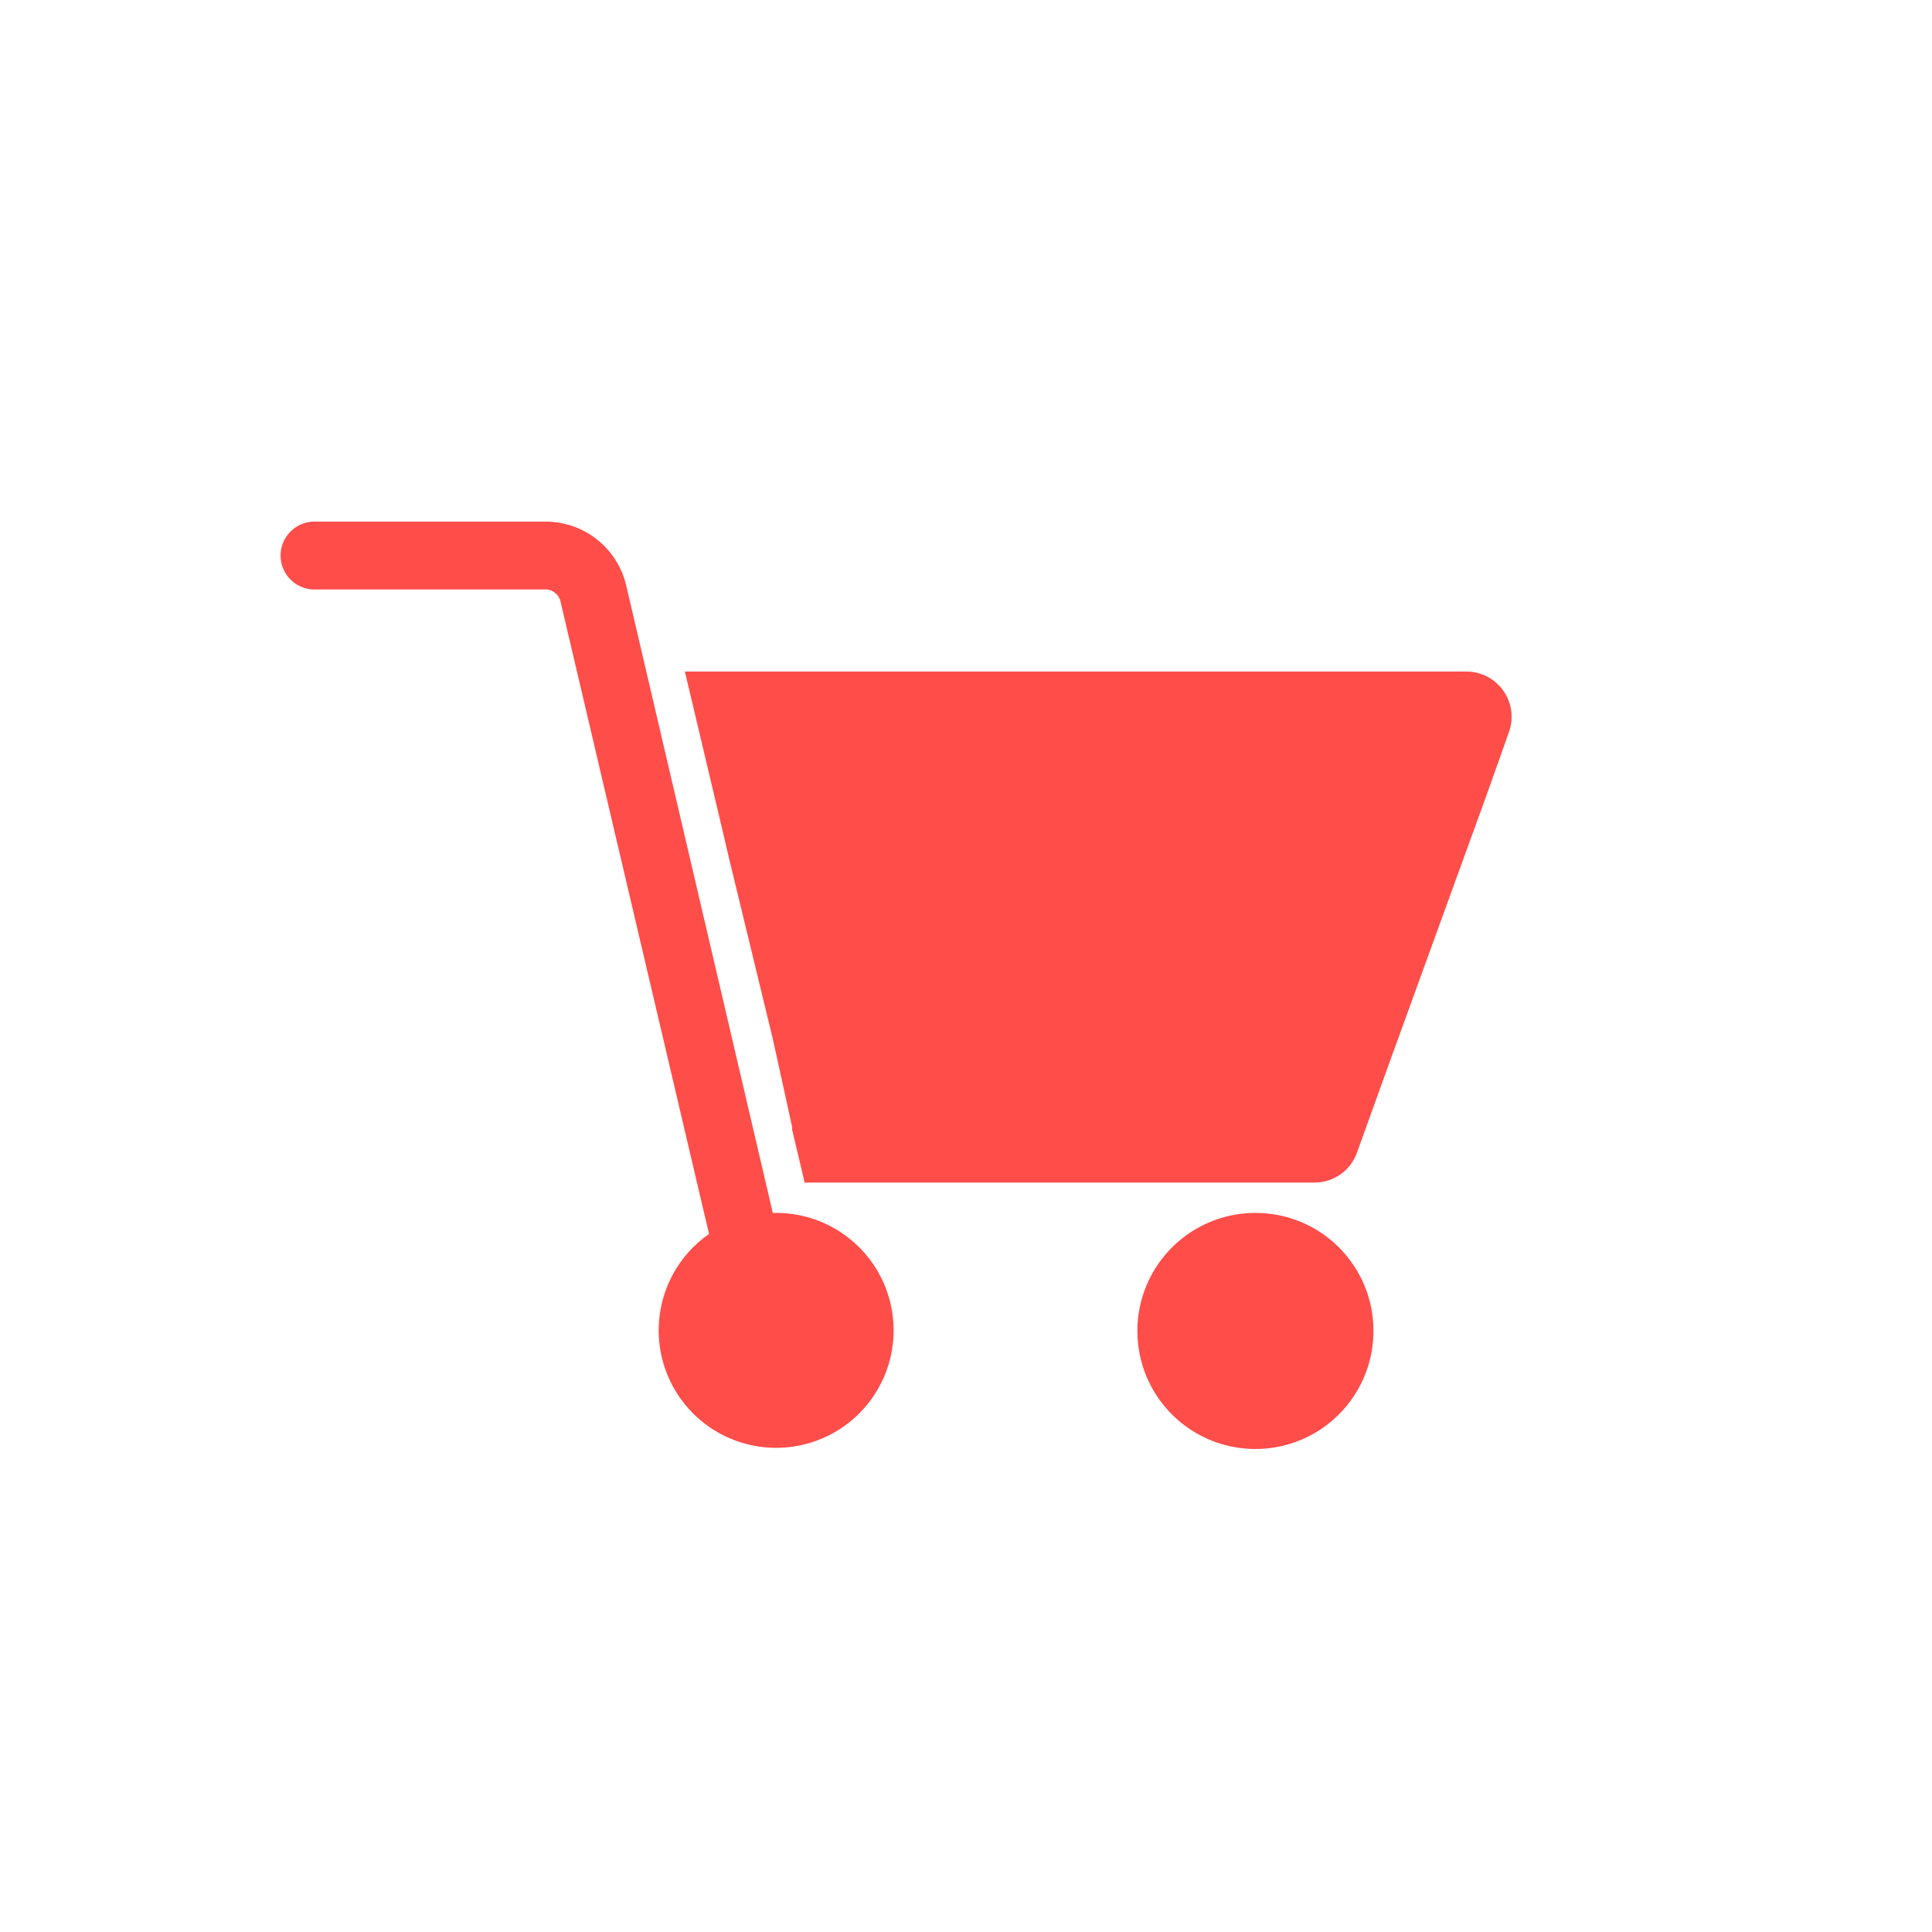
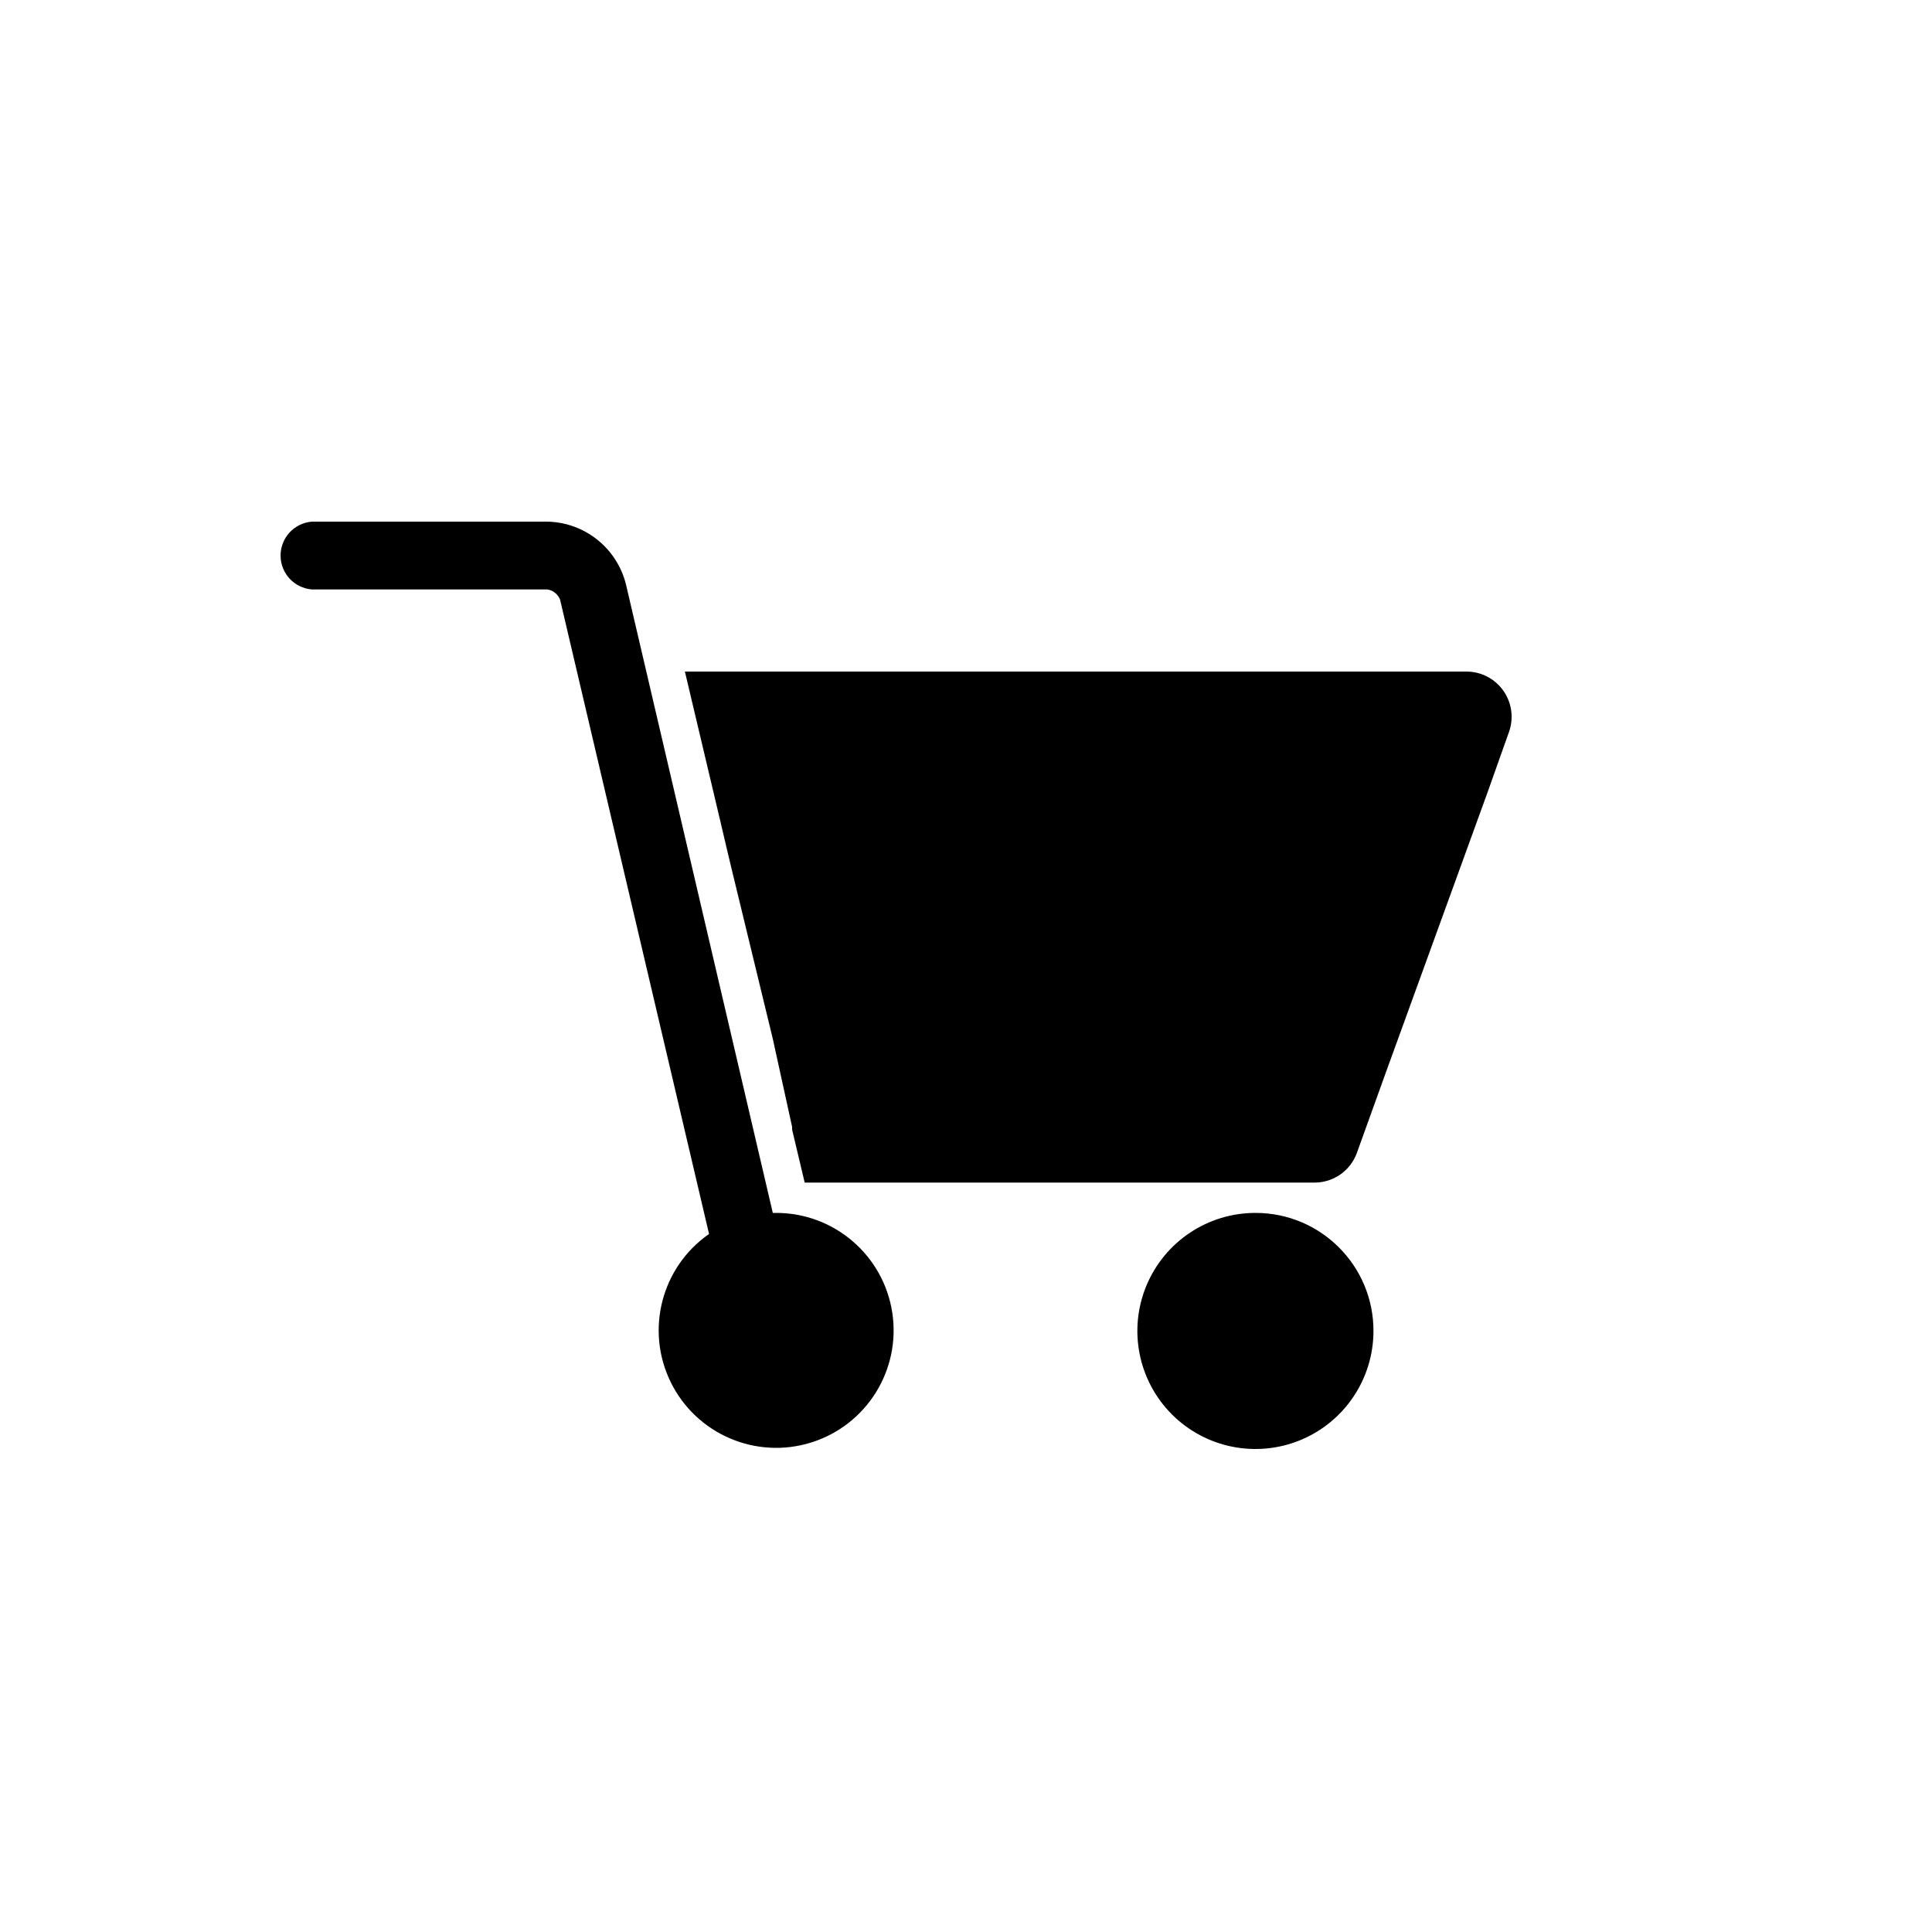
<svg xmlns="http://www.w3.org/2000/svg" viewBox="0 0 100 100">
-   <defs>
-     <style>.cls-1{fill:#ff4d4a;}</style>
-   </defs>
+   <defs />
  <g id="Vrstva_1" data-name="Vrstva 1">
    <path class="cls-1" d="M65,62.78a6.11,6.11,0,1,0,6.09,6.11A6.1,6.1,0,0,0,65,62.78" />
    <path class="cls-1" d="M40.17,62.78H40L32.4,30.25A4.28,4.28,0,0,0,28.33,27H16.15a1.76,1.76,0,0,0,0,3.51H28.33a.84.84,0,0,1,.66.53L36.7,63.87a6.08,6.08,0,1,0,3.47-1.09" />
    <path class="cls-1" d="M75.91,34.76H35.45l1.84,7.77.39,1.66.16.67L40,53.77,41,58.33l0,.14.65,2.74H68.05a2.33,2.33,0,0,0,2.18-1.53l1.48-4.11L77,41,78.1,37.9a2.34,2.34,0,0,0-2.19-3.14" />
  </g>
</svg>
